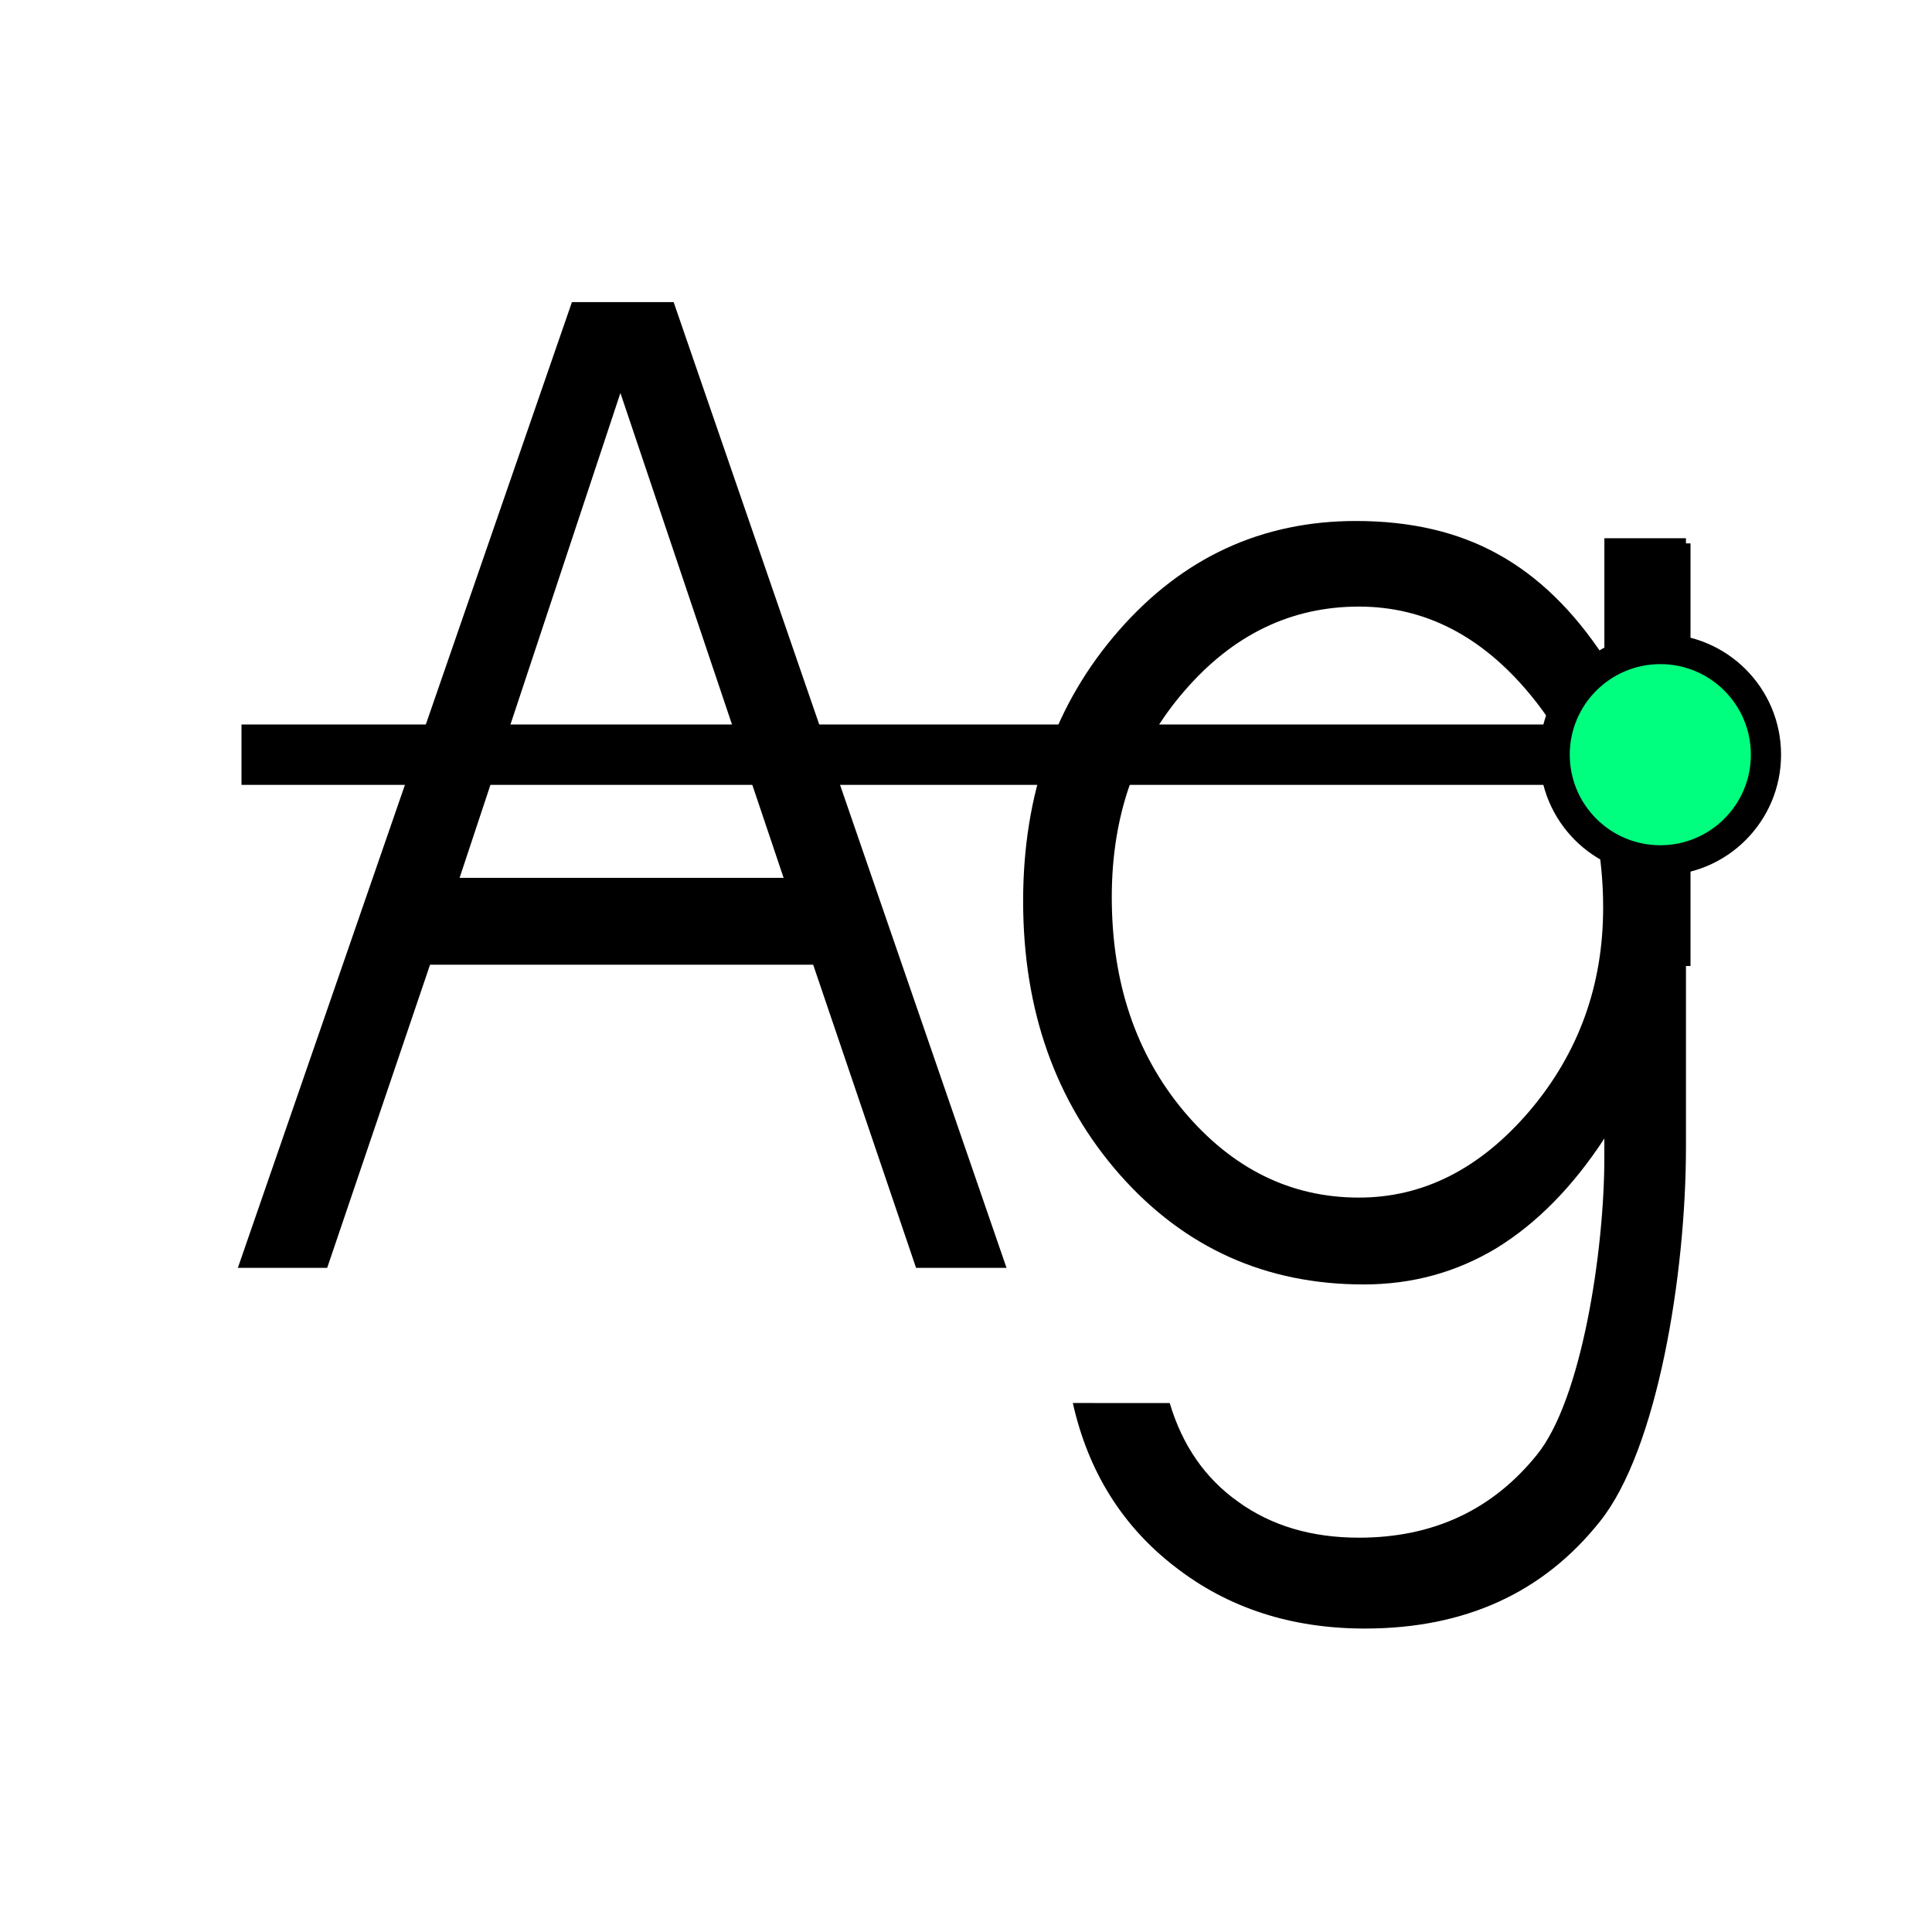
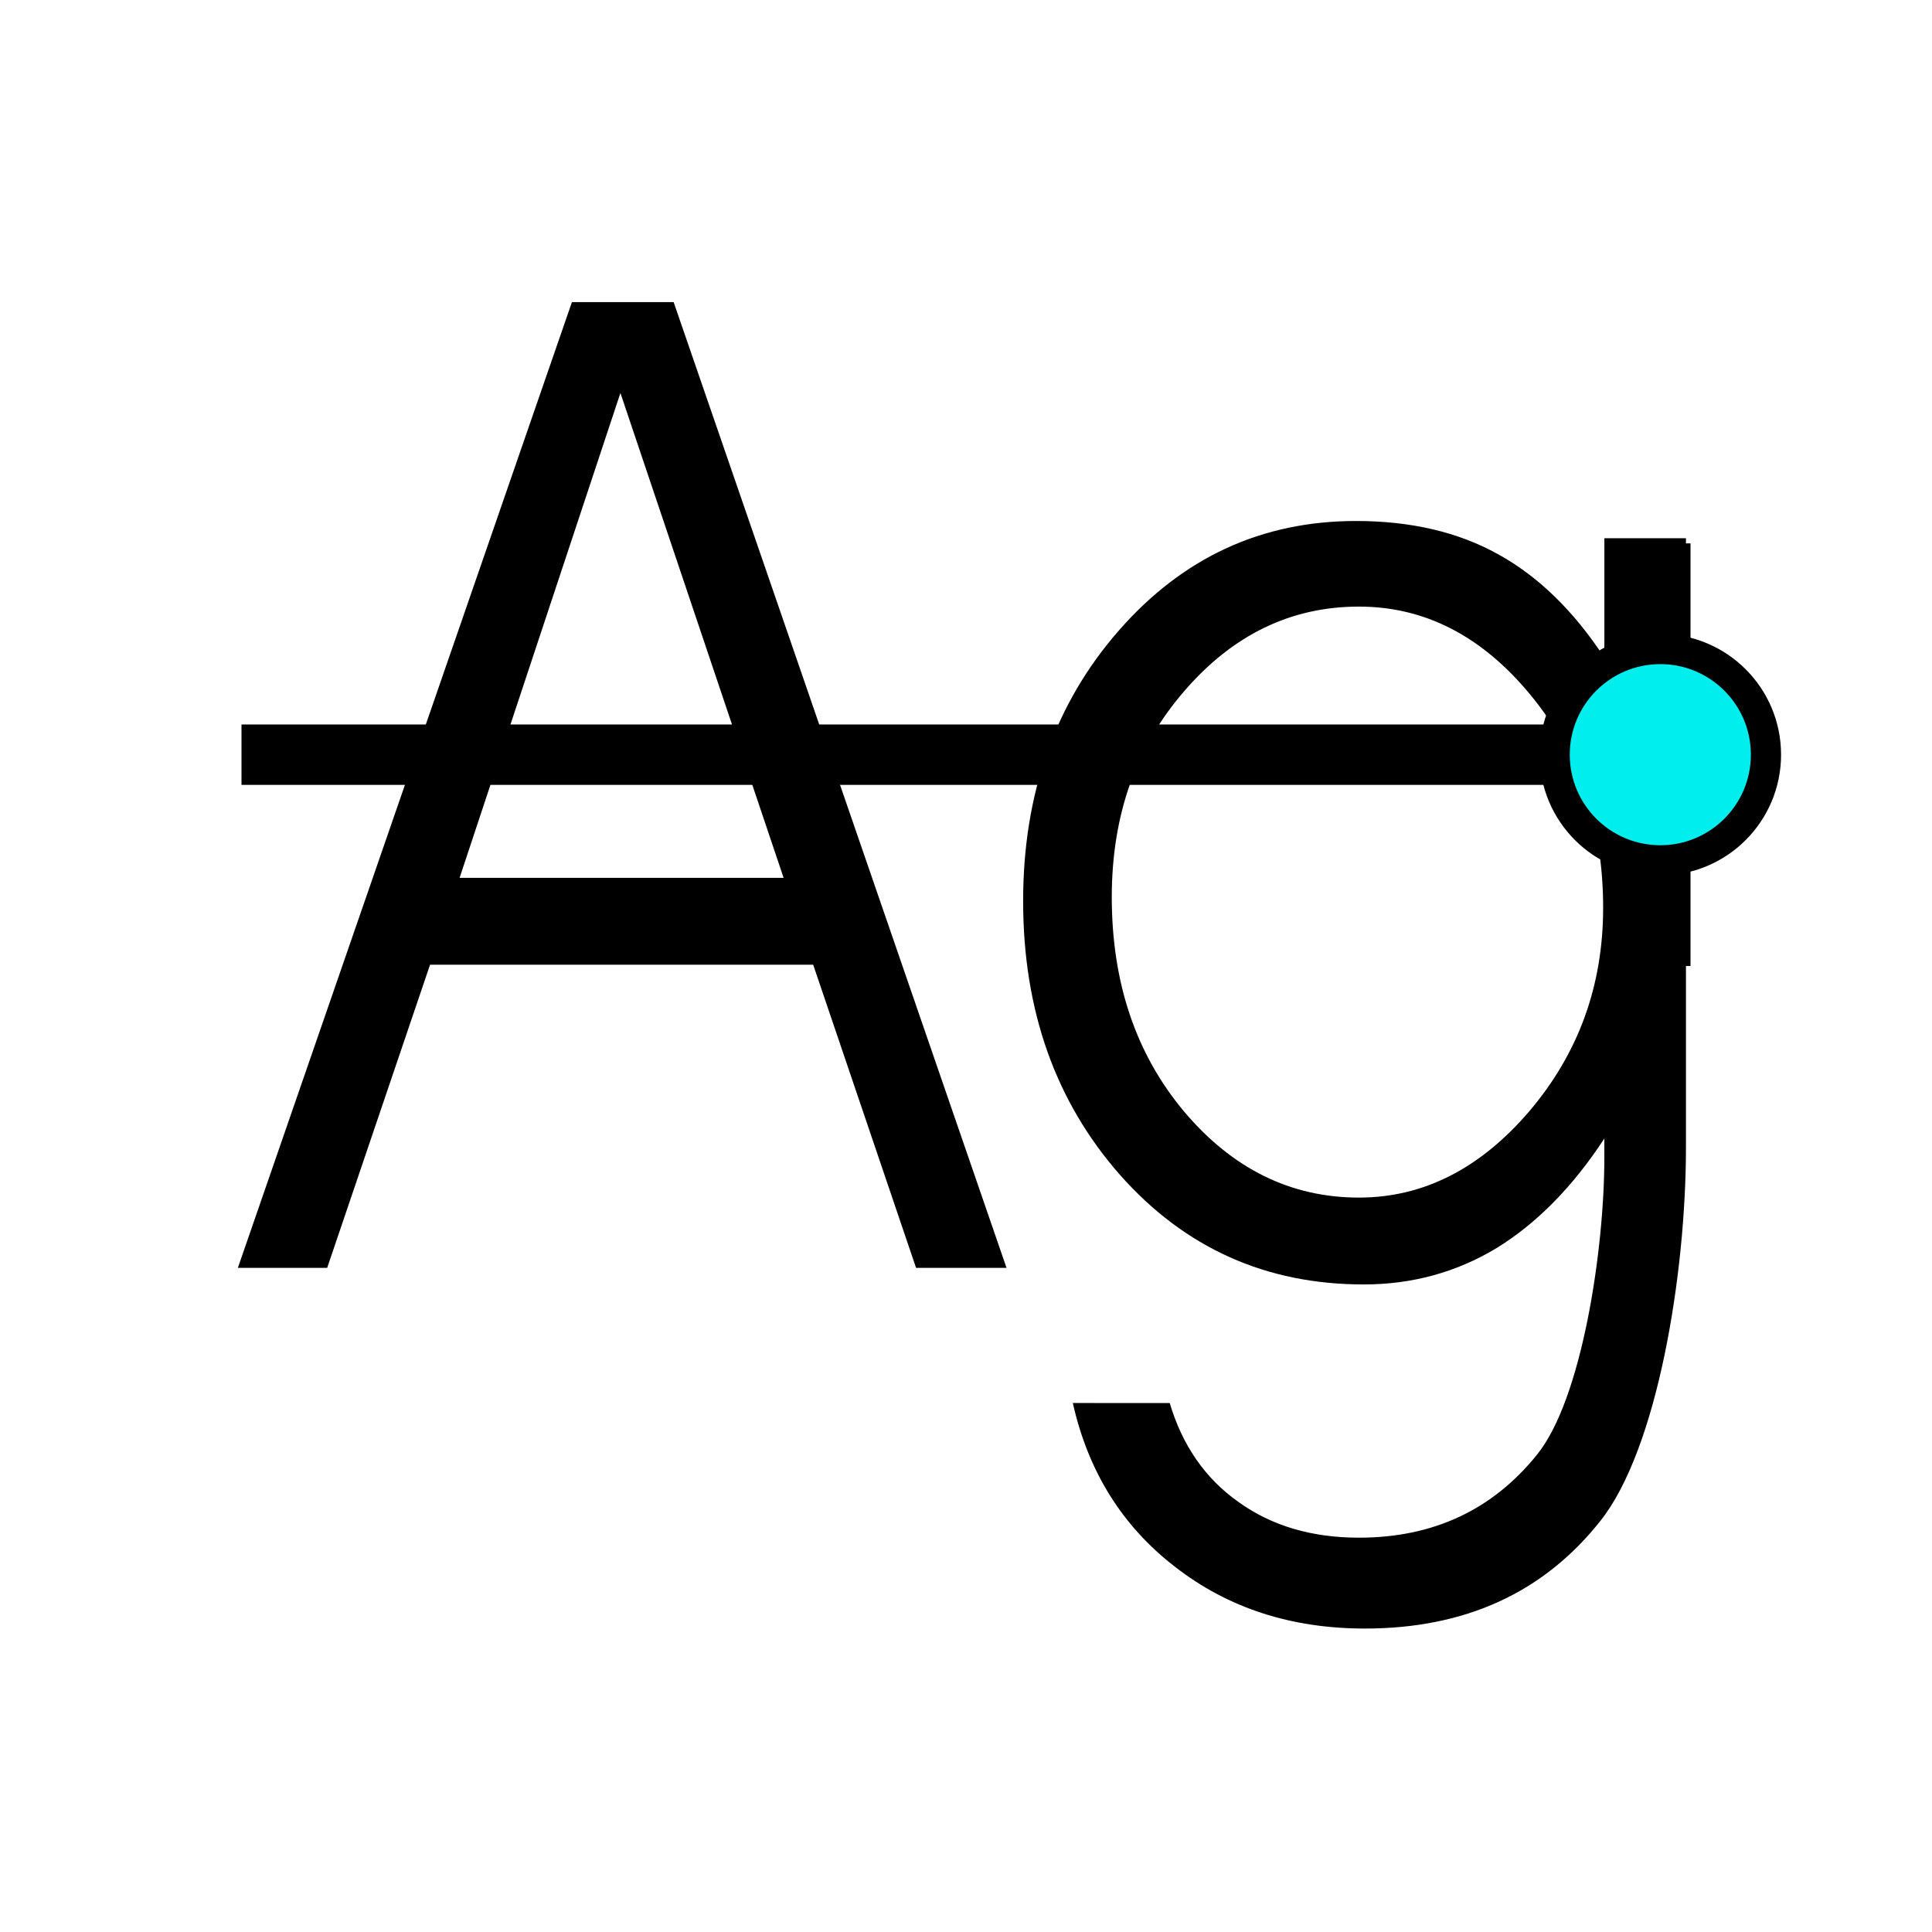
<svg xmlns="http://www.w3.org/2000/svg" width="256" height="256" viewBox="0 0 72.249 72.249" id="svg4295" version="1.1">
  <defs id="defs4323" />
  <g id="g6457">
    <path d="m 12.234,47.413 -3.339,0 12.493,-36.116 3.803,0 12.449,36.116 -3.383,0 -3.847,-11.336 -14.328,0 -3.847,11.336 z m 17.07,-14.585 -6.103,-18.132 -6.014,18.132 12.117,0 z" style="font-style:normal;font-variant:normal;font-weight:normal;font-stretch:normal;font-size:medium;line-height:125%;font-family:'AvantGarde Bk BT';-inkscape-font-specification:'AvantGarde Bk BT, Normal';text-align:start;letter-spacing:0px;word-spacing:0px;writing-mode:lr-tb;text-anchor:start;display:inline;fill:#000000;fill-opacity:1;stroke:none;stroke-width:1px;stroke-linecap:butt;stroke-linejoin:miter;stroke-opacity:1" id="path5733" />
    <path d="m 43.743,52.468 c 0.472,1.587 1.327,2.819 2.565,3.696 1.238,0.893 2.742,1.339 4.511,1.339 2.771,0 4.99,-1.034 6.656,-3.101 1.68,-2.067 2.521,-7.651 2.521,-11.107 l 0,-0.719 c -1.179,1.802 -2.521,3.167 -4.024,4.093 -1.504,0.91 -3.162,1.364 -4.975,1.364 -3.656,0 -6.692,-1.364 -9.11,-4.093 -2.418,-2.745 -3.626,-6.16 -3.626,-10.244 0,-4.018 1.194,-7.392 3.582,-10.12 2.388,-2.729 5.344,-4.093 8.867,-4.093 2.049,0 3.818,0.413 5.307,1.24 1.504,0.827 2.83,2.117 3.98,3.87 l 0,-4.465 3.051,0 0,22.771 c 0,4.763 -1.069,11.305 -3.206,13.984 -2.123,2.679 -5.056,4.018 -8.8,4.018 -2.757,0 -5.122,-0.769 -7.098,-2.307 -1.975,-1.521 -3.25,-3.564 -3.825,-6.127 z M 41.576,33.548 c 0,3.192 0.899,5.862 2.698,8.012 1.813,2.15 3.995,3.225 6.545,3.225 2.403,0 4.525,-1.075 6.368,-3.225 1.843,-2.166 2.764,-4.705 2.764,-7.615 0,-3.109 -0.907,-5.763 -2.72,-7.962 -1.813,-2.199 -3.951,-3.299 -6.412,-3.299 -2.535,0 -4.71,1.05 -6.523,3.15 -1.813,2.084 -2.72,4.655 -2.72,7.714 z" style="font-style:normal;font-variant:normal;font-weight:normal;font-stretch:normal;font-size:medium;line-height:125%;font-family:'AvantGarde Bk BT';-inkscape-font-specification:'AvantGarde Bk BT, Normal';text-align:start;letter-spacing:0px;word-spacing:0px;writing-mode:lr-tb;text-anchor:start;display:inline;fill:#000000;fill-opacity:1;stroke:none;stroke-width:1px;stroke-linecap:butt;stroke-linejoin:miter;stroke-opacity:1" id="path5735" />
    <path style="display:inline;fill:none;fill-rule:evenodd;stroke:#000000;stroke-width:2.258;stroke-linecap:butt;stroke-linejoin:miter;stroke-miterlimit:4;stroke-dasharray:none;stroke-opacity:1" d="m 62.089,36.124 0,-15.804" id="path5719" />
    <path style="display:inline;fill:none;fill-rule:evenodd;stroke:#000000;stroke-width:2.258;stroke-linecap:butt;stroke-linejoin:miter;stroke-miterlimit:4;stroke-dasharray:none;stroke-opacity:1" d="m 9.031,28.222 54.187,0" id="path5725" />
-     <circle transform="scale(1,-1)" r="3.951" cy="-28.222" cx="62.089" id="path5715" style="display:inline;opacity:1;fill:#00ff7f;fill-opacity:1;fill-rule:nonzero;stroke:#000000;stroke-width:1.129;stroke-linecap:square;stroke-linejoin:miter;stroke-miterlimit:4;stroke-dasharray:none;stroke-dashoffset:28.32;stroke-opacity:1" />
+     <circle transform="scale(1,-1)" r="3.951" cy="-28.222" cx="62.089" id="path5715" style="display:inline;opacity:1;fill:#00eeee;fill-opacity:1;fill-rule:nonzero;stroke:#000000;stroke-width:1.129;stroke-linecap:square;stroke-linejoin:miter;stroke-miterlimit:4;stroke-dasharray:none;stroke-dashoffset:28.32;stroke-opacity:1" />
  </g>
</svg>
